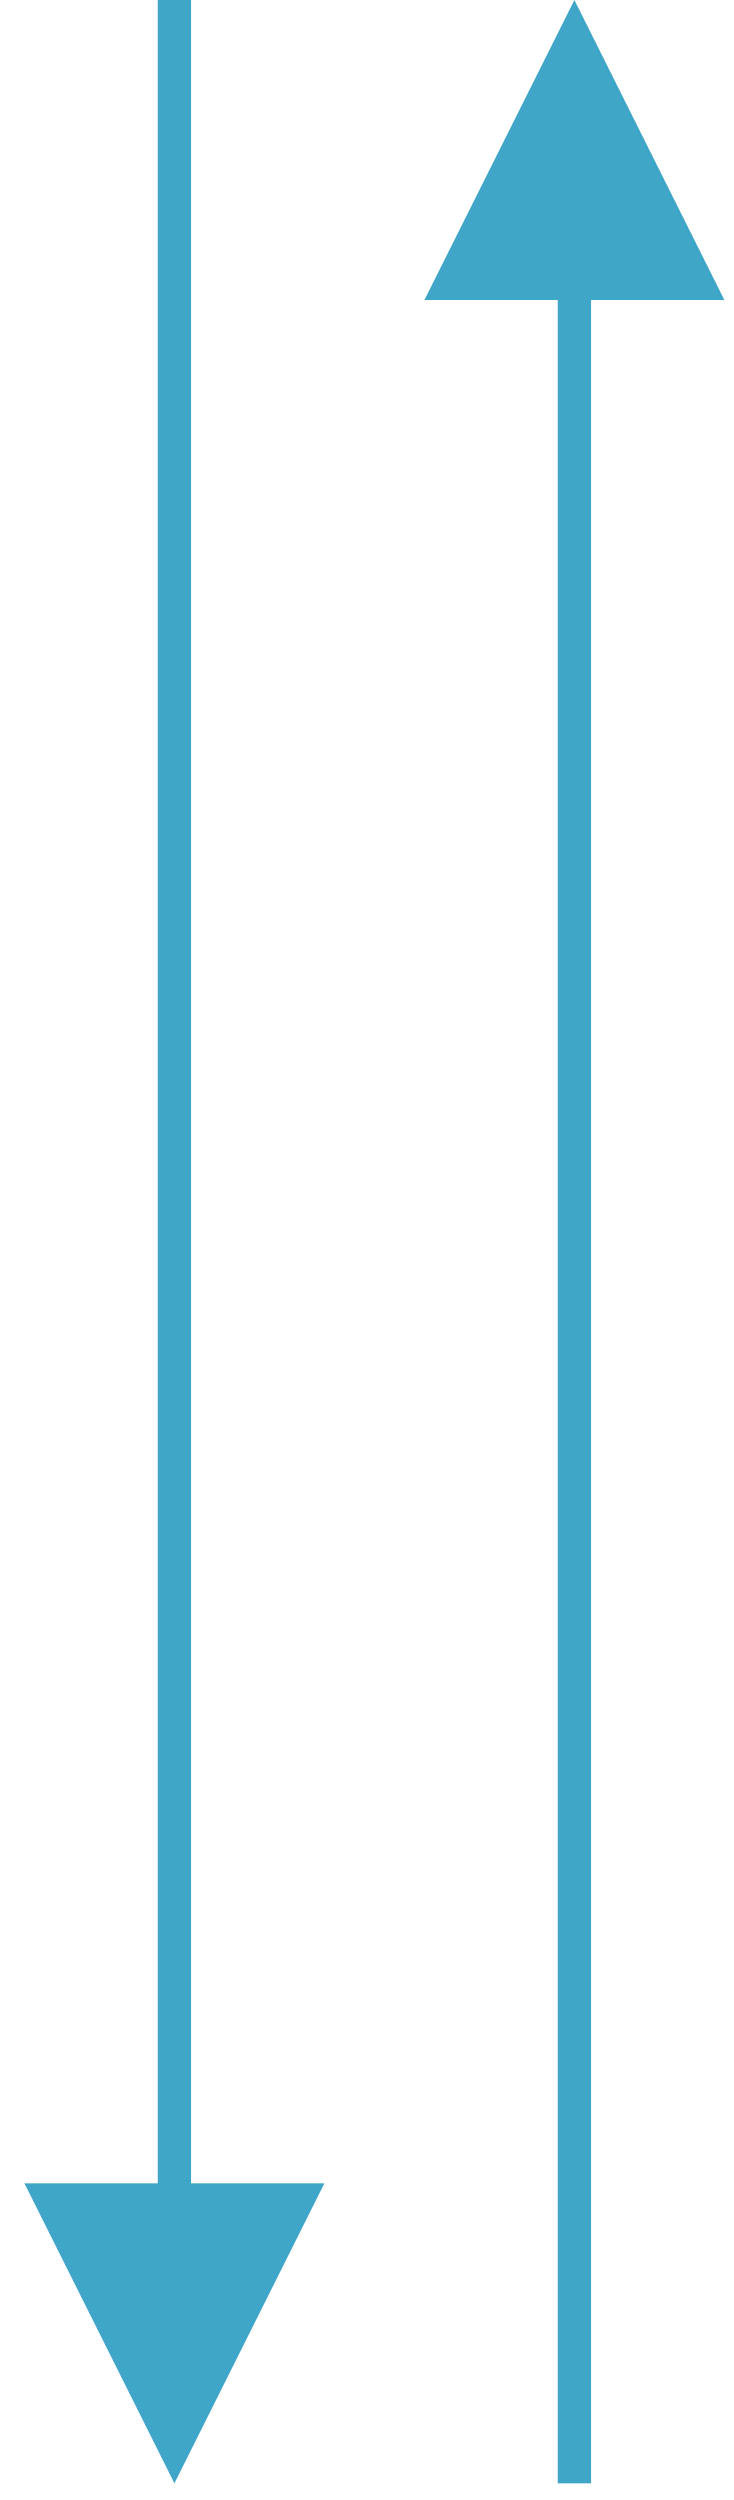
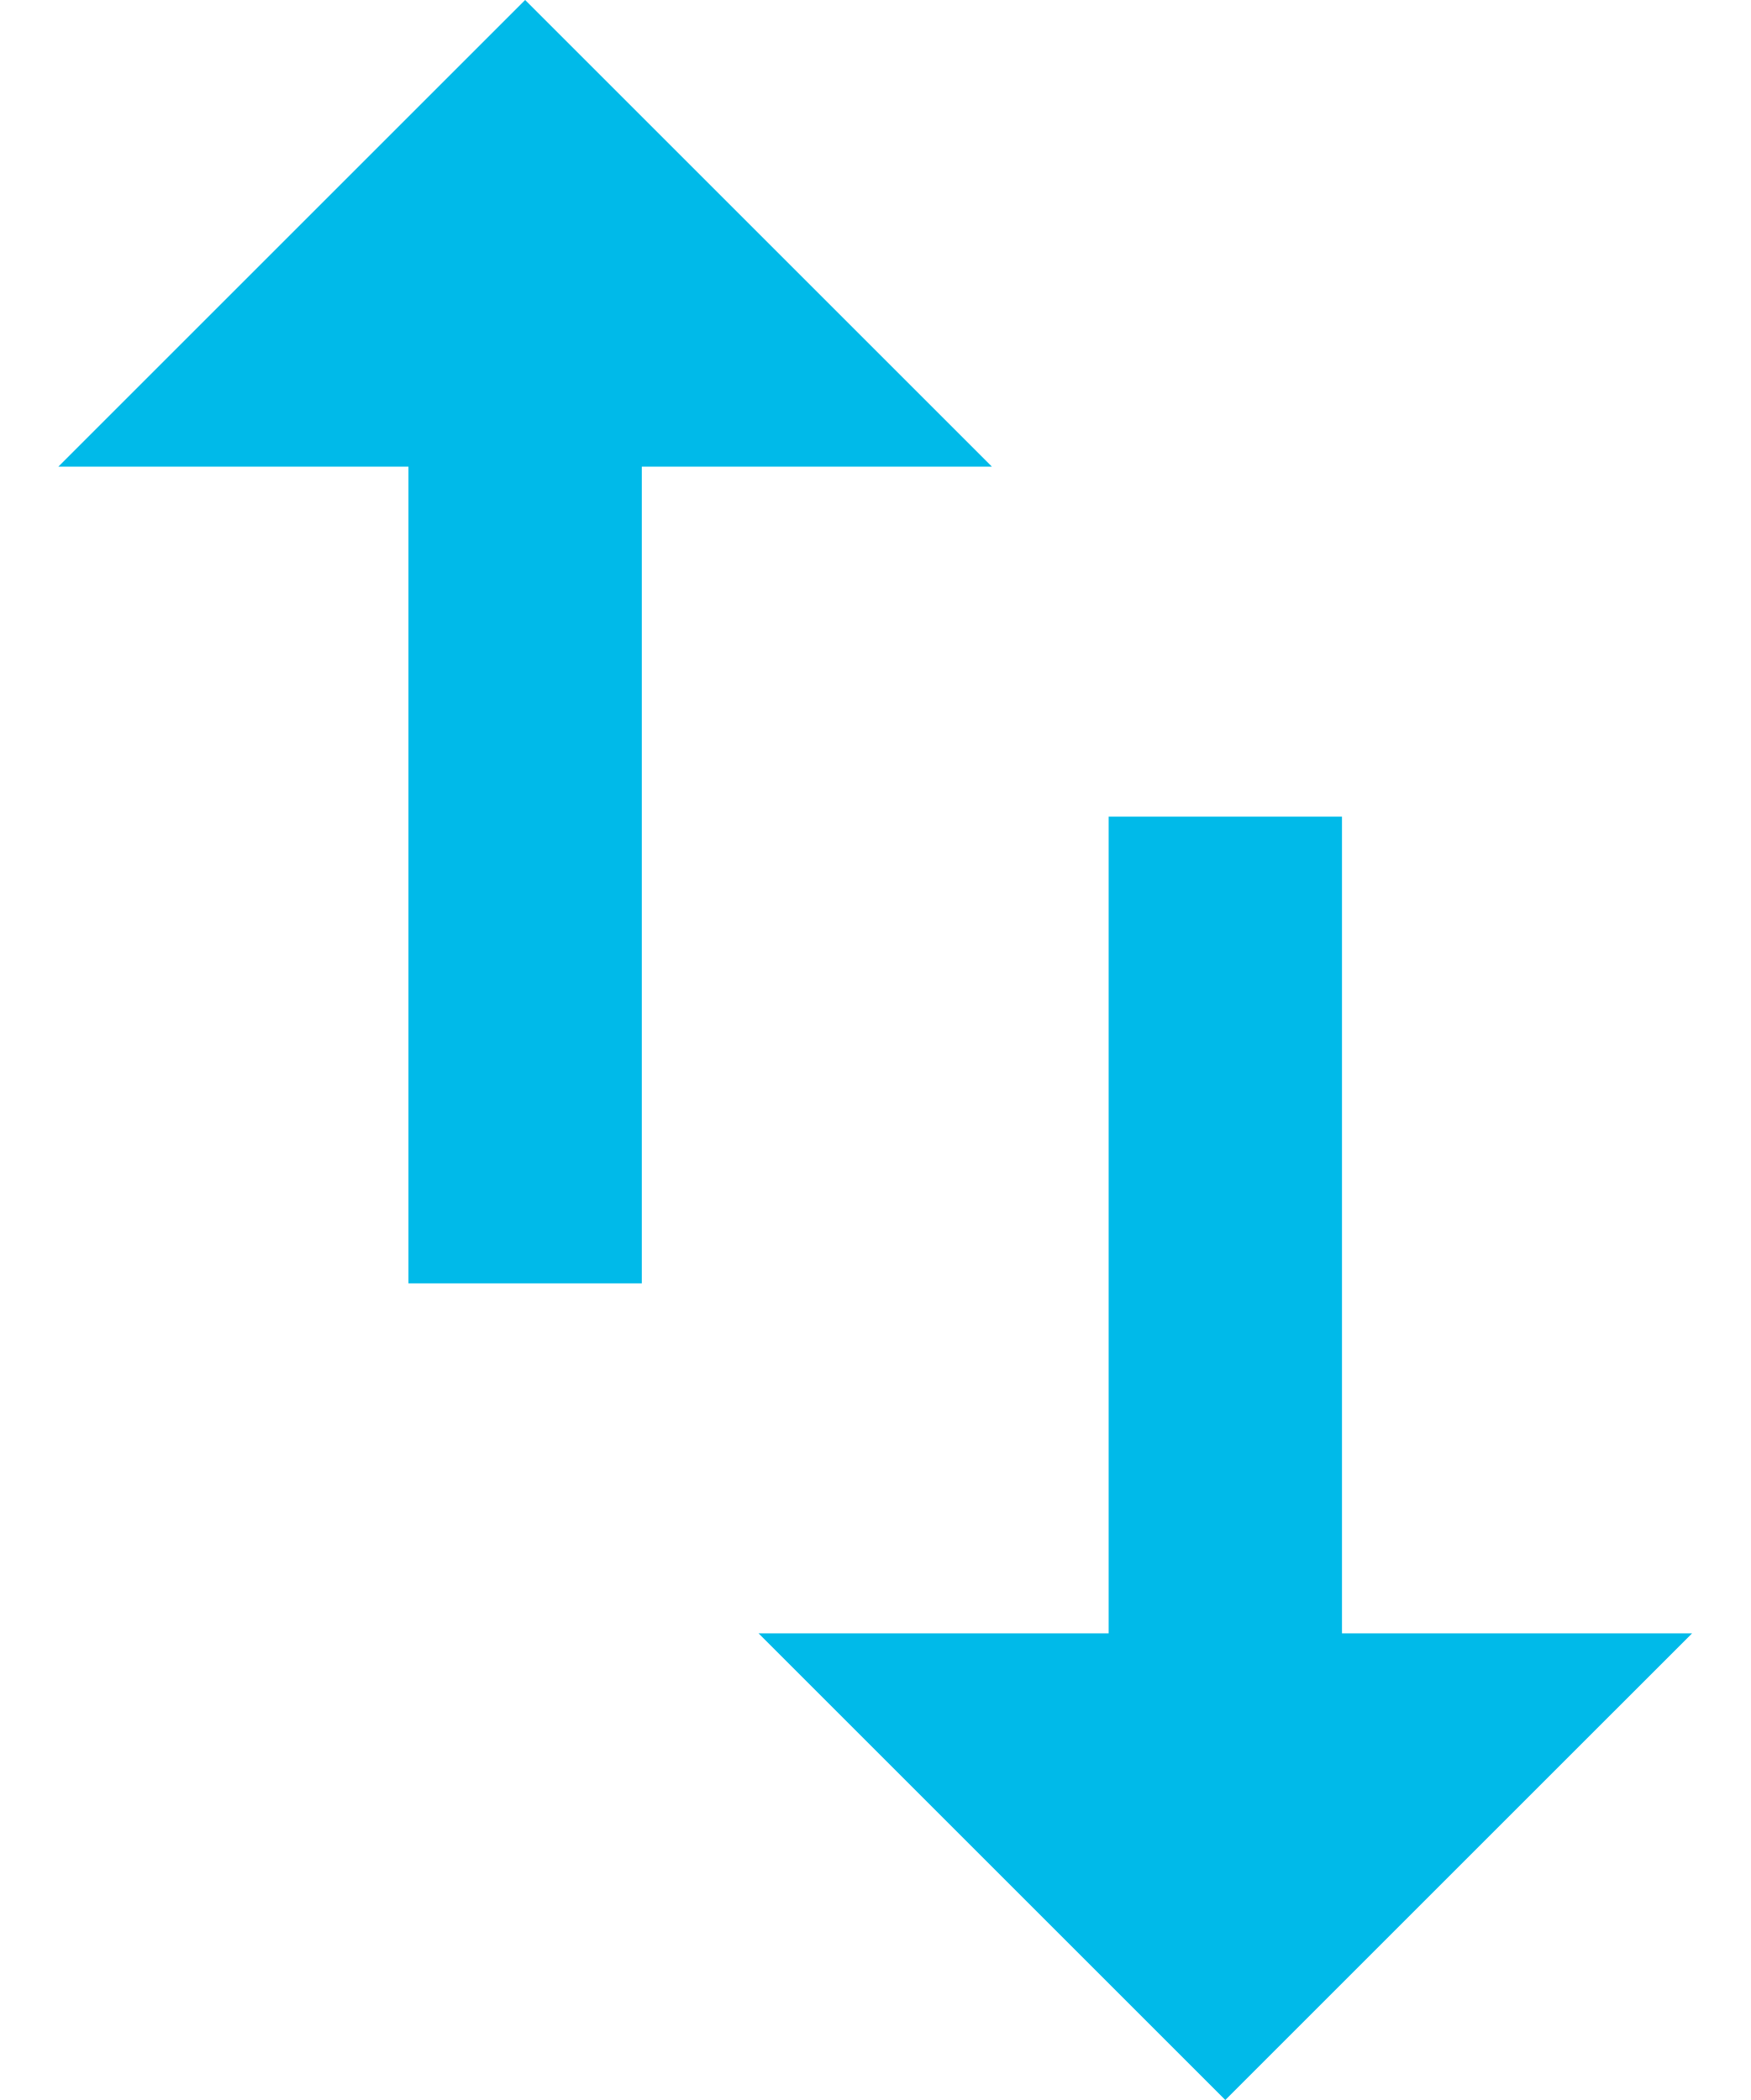
- <svg xmlns="http://www.w3.org/2000/svg" width="22px" height="75px" viewBox="0 0 22 75" version="1.1">
+ <svg xmlns="http://www.w3.org/2000/svg" width="20px" height="24px" viewBox="0 0 20 24" version="1.1">
  <g id="Page-1" stroke="none" stroke-width="1" fill="none" fill-rule="evenodd">
-     <g id="arrows" transform="translate(0.732, 0)" fill="#40A6C8" fill-rule="nonzero">
-       <polygon id="Path-5" points="5 0 5 65.5 9 65.5 4.5 74.5 0 65.5 4 65.5 4 0" />
-       <polygon id="Path-5-Copy" transform="translate(16.5, 37.25) scale(1, -1) translate(-16.5, -37.25) " points="17 0 17 65.5 21 65.5 16.5 74.5 12 65.5 16 65.5 16 0" />
+     <g id="/product-copy" transform="translate(-396, -1611)" fill="#00BAE9" fill-rule="nonzero">
+       <g id="icon/transfer" transform="translate(390, 1607)">
+         <path d="M12,4 L6.667,9.333 L10.667,9.333 L10.667,18.667 L13.333,18.667 L13.333,9.333 L17.333,9.333 M21.333,22.667 L21.333,13.333 L18.667,13.333 L18.667,22.667 L14.667,22.667 L20,28 L25.333,22.667 L21.333,22.667 Z" id="Shape" />
+       </g>
    </g>
  </g>
</svg>
